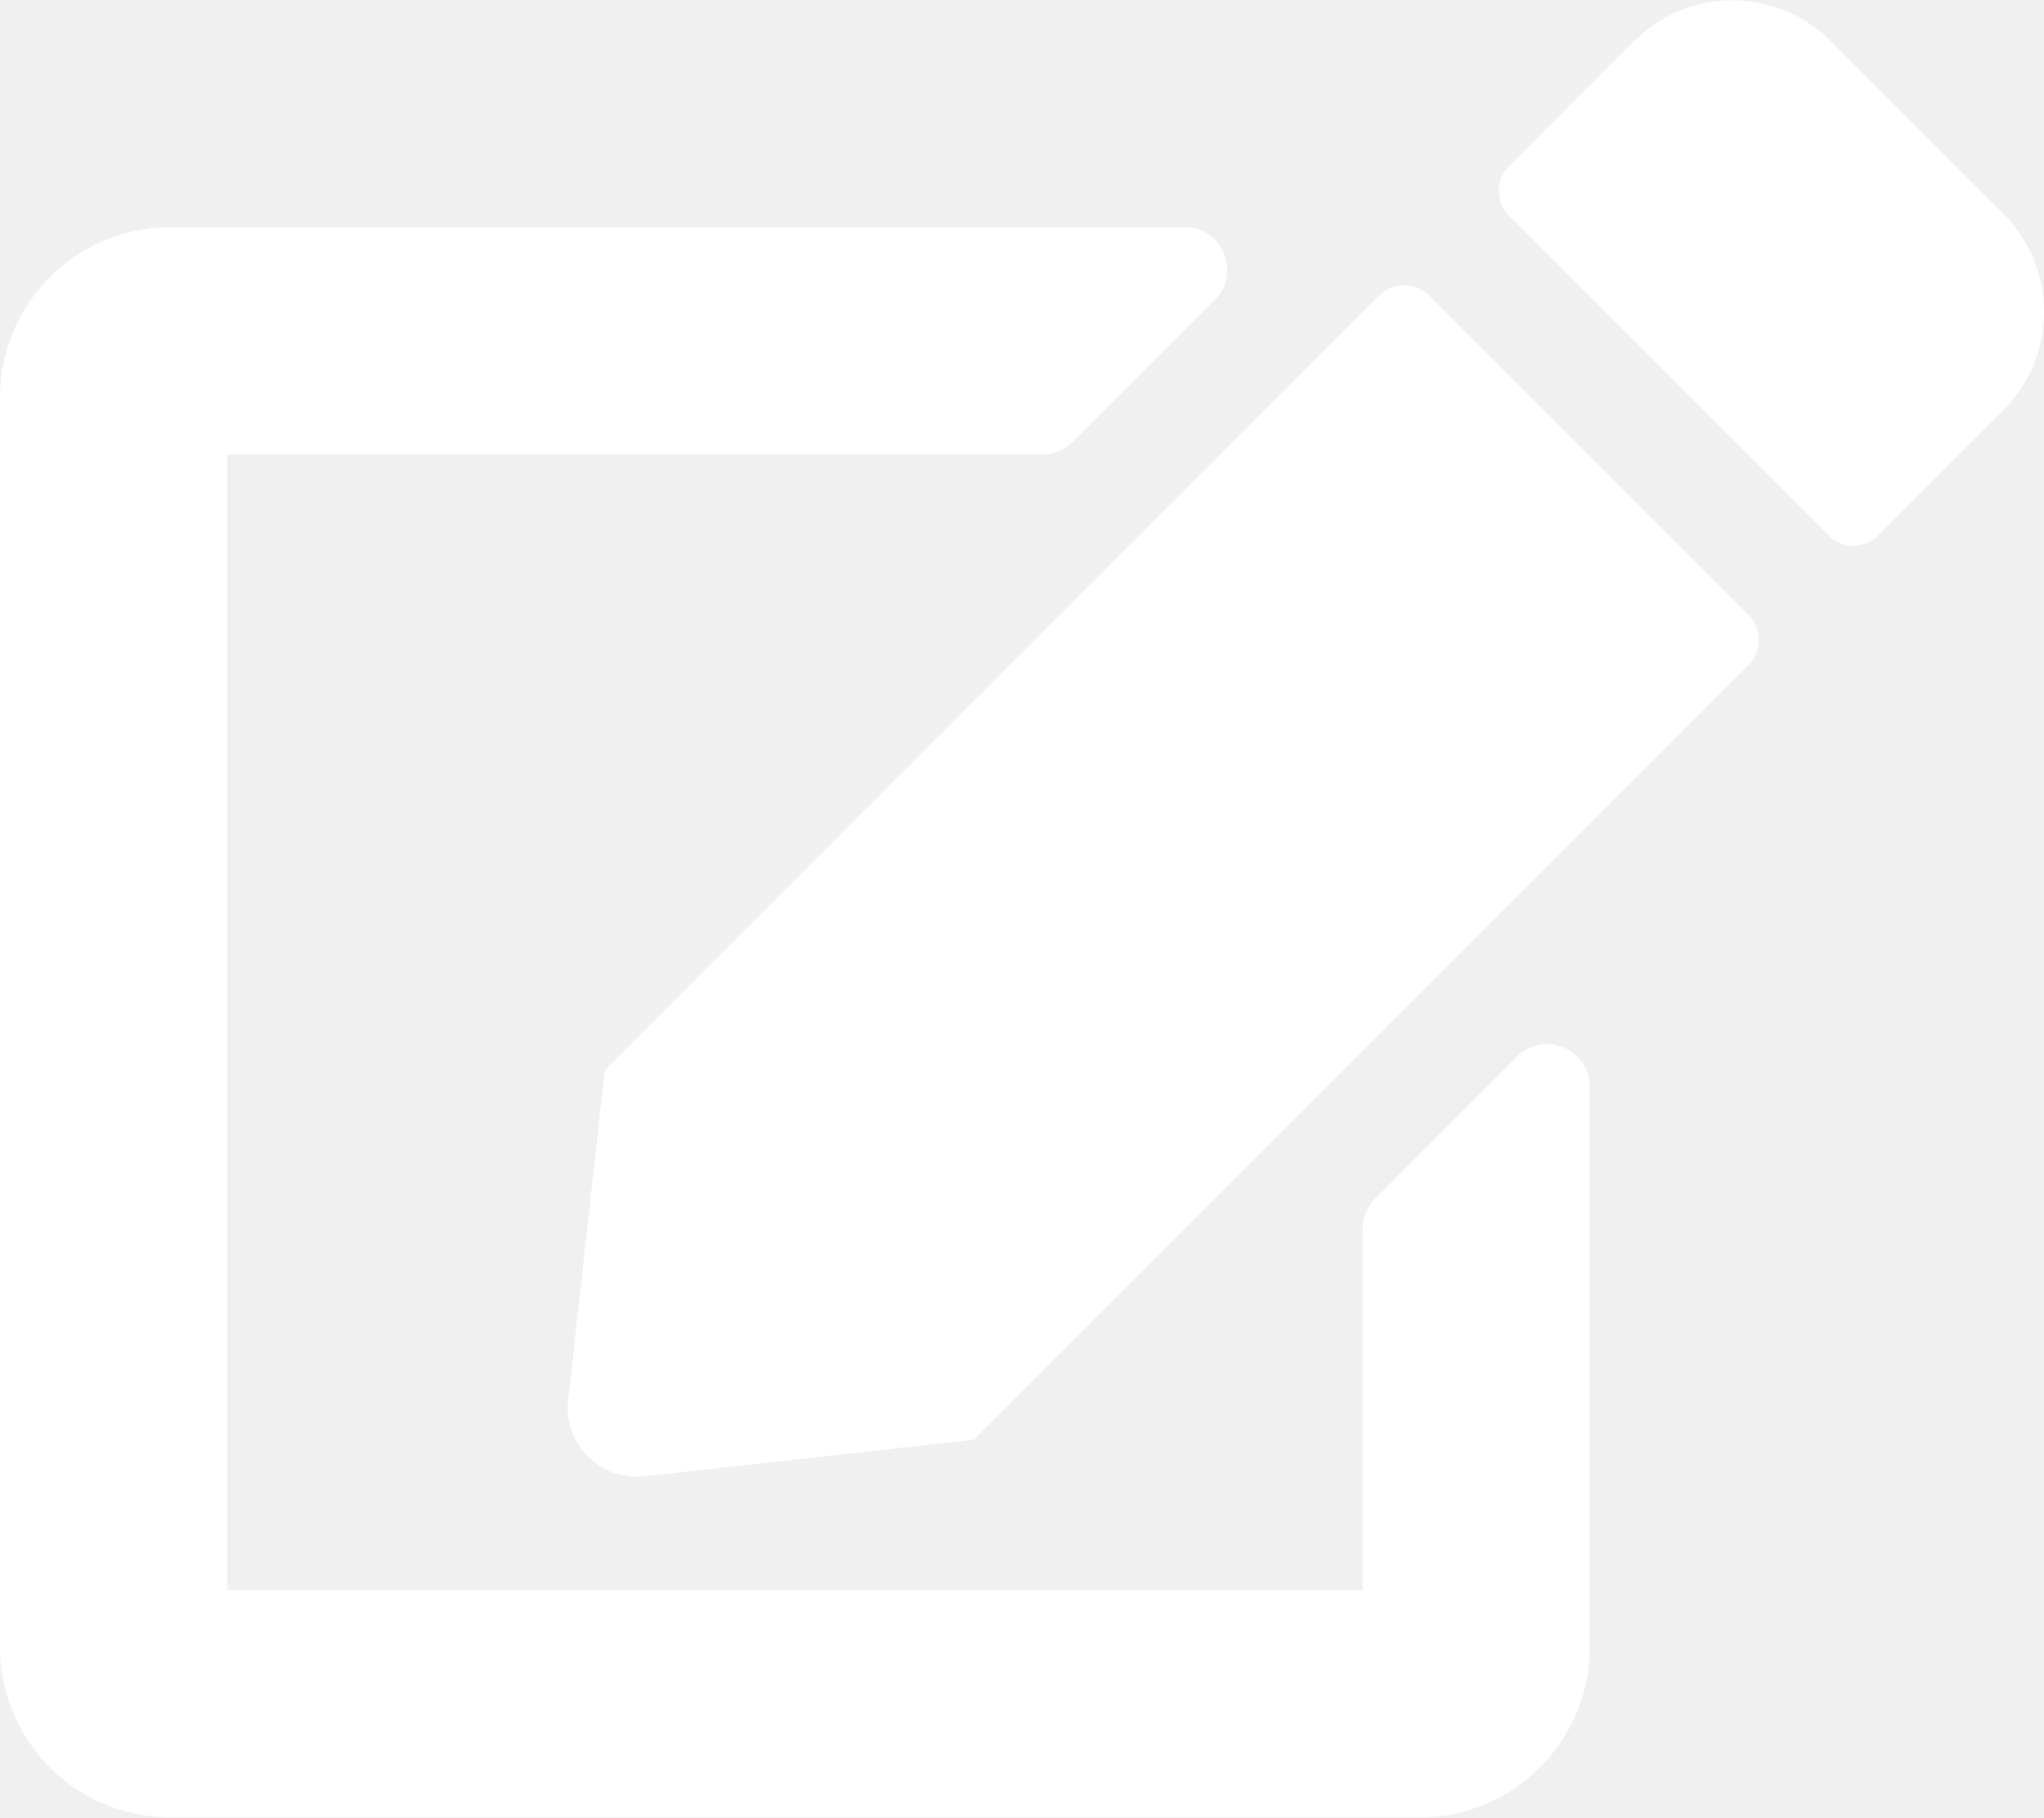
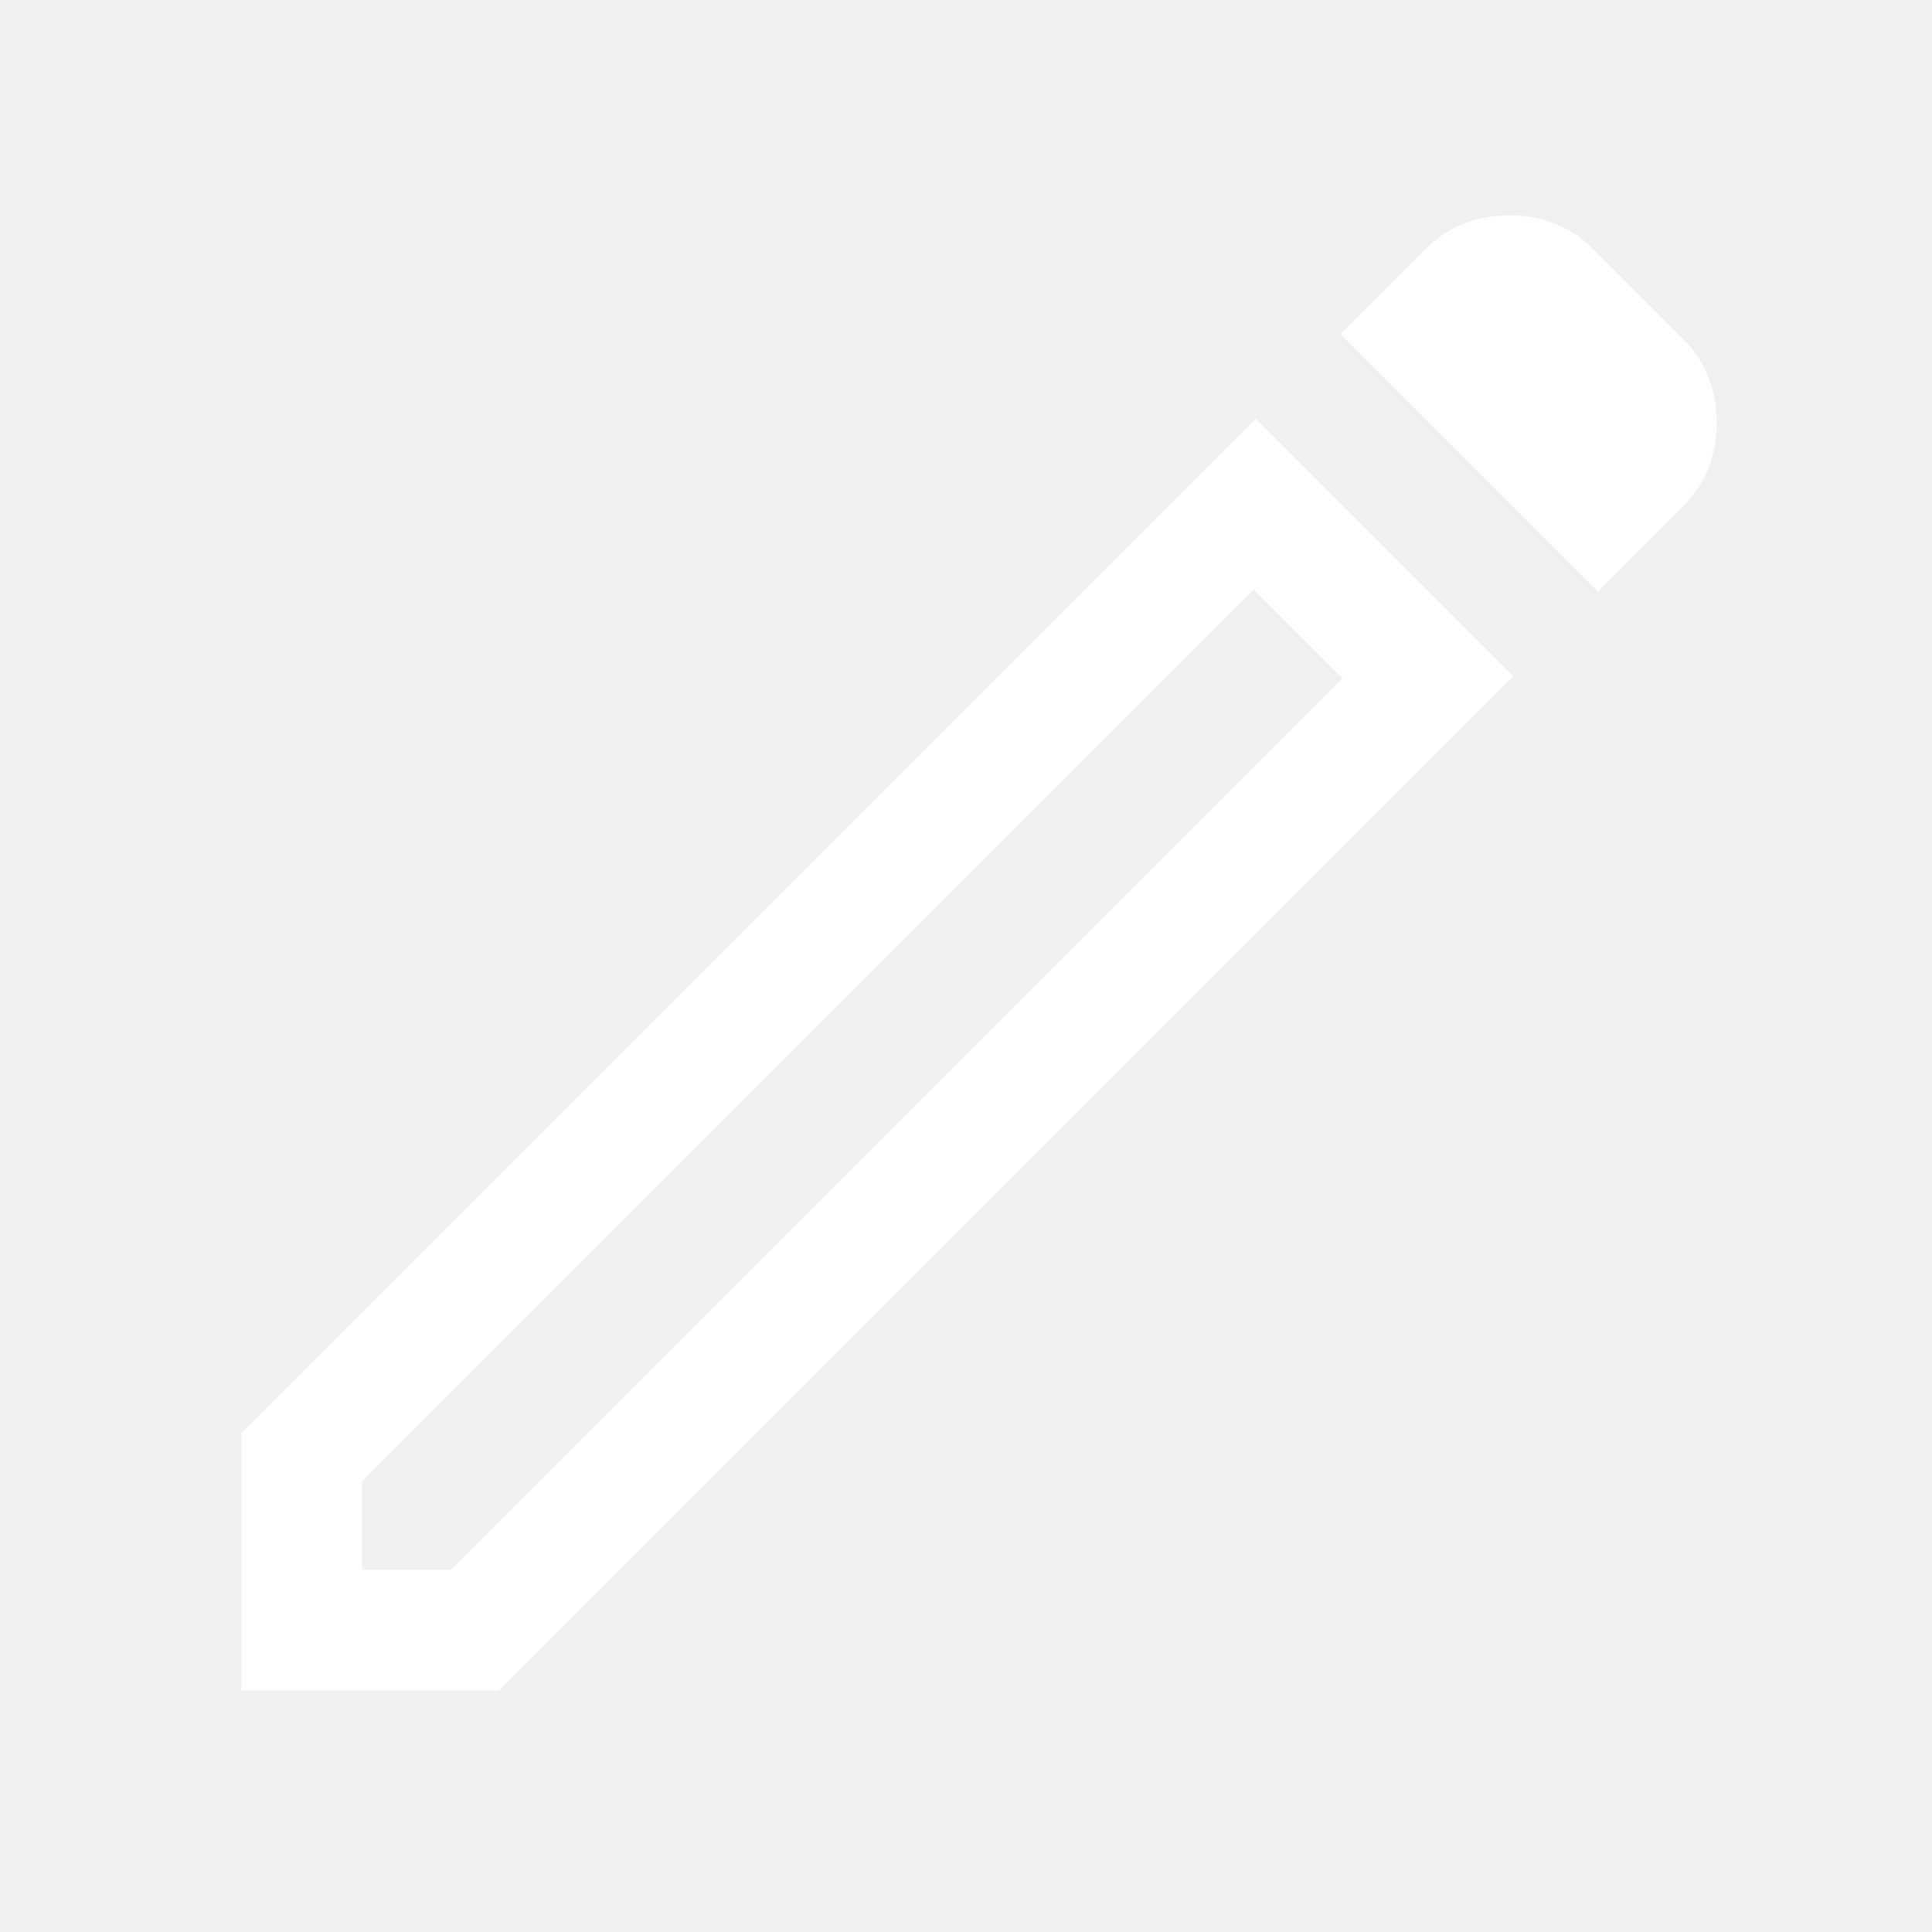
- <svg xmlns="http://www.w3.org/2000/svg" viewBox="0 0 576 512" fill="white">
-   <path d="M402.6 83.2l90.2 90.2c3.8 3.8 3.8 10 0 13.8L274.4 405.6l-92.8 10.3c-12.4 1.4-22.9-9.1-21.5-21.5l10.3-92.8L388.8 83.2c3.8-3.8 10-3.8 13.8 0zm162-22.9l-48.8-48.8c-15.2-15.2-39.9-15.2-55.2 0l-35.4 35.4c-3.8 3.8-3.8 10 0 13.8l90.2 90.2c3.8 3.8 10 3.8 13.8 0l35.4-35.4c15.2-15.3 15.2-40 0-55.2zM384 346.2V448H64V128h229.8c3.2 0 6.2-1.3 8.5-3.5l40-40c7.6-7.6 2.2-20.5-8.5-20.5H48C21.5 64 0 85.5 0 112v352c0 26.5 21.5 48 48 48h352c26.5 0 48-21.5 48-48V306.2c0-10.7-12.9-16-20.5-8.5l-40 40c-2.2 2.3-3.5 5.3-3.5 8.5z" />
+ <svg xmlns="http://www.w3.org/2000/svg" height="48" viewBox="0 96 960 960" width="48" fill="white">
+   <path d="M180 876h44l443-443-44-44-443 443v44Zm614-486L666 262l42-42q17-17 42-17t42 17l44 44q17 17 17 42t-17 42l-42 42Zm-42 42L248 936H120V808l504-504 128 128Zm-107-21-22-22 44 44-22-22Z" />
</svg>
